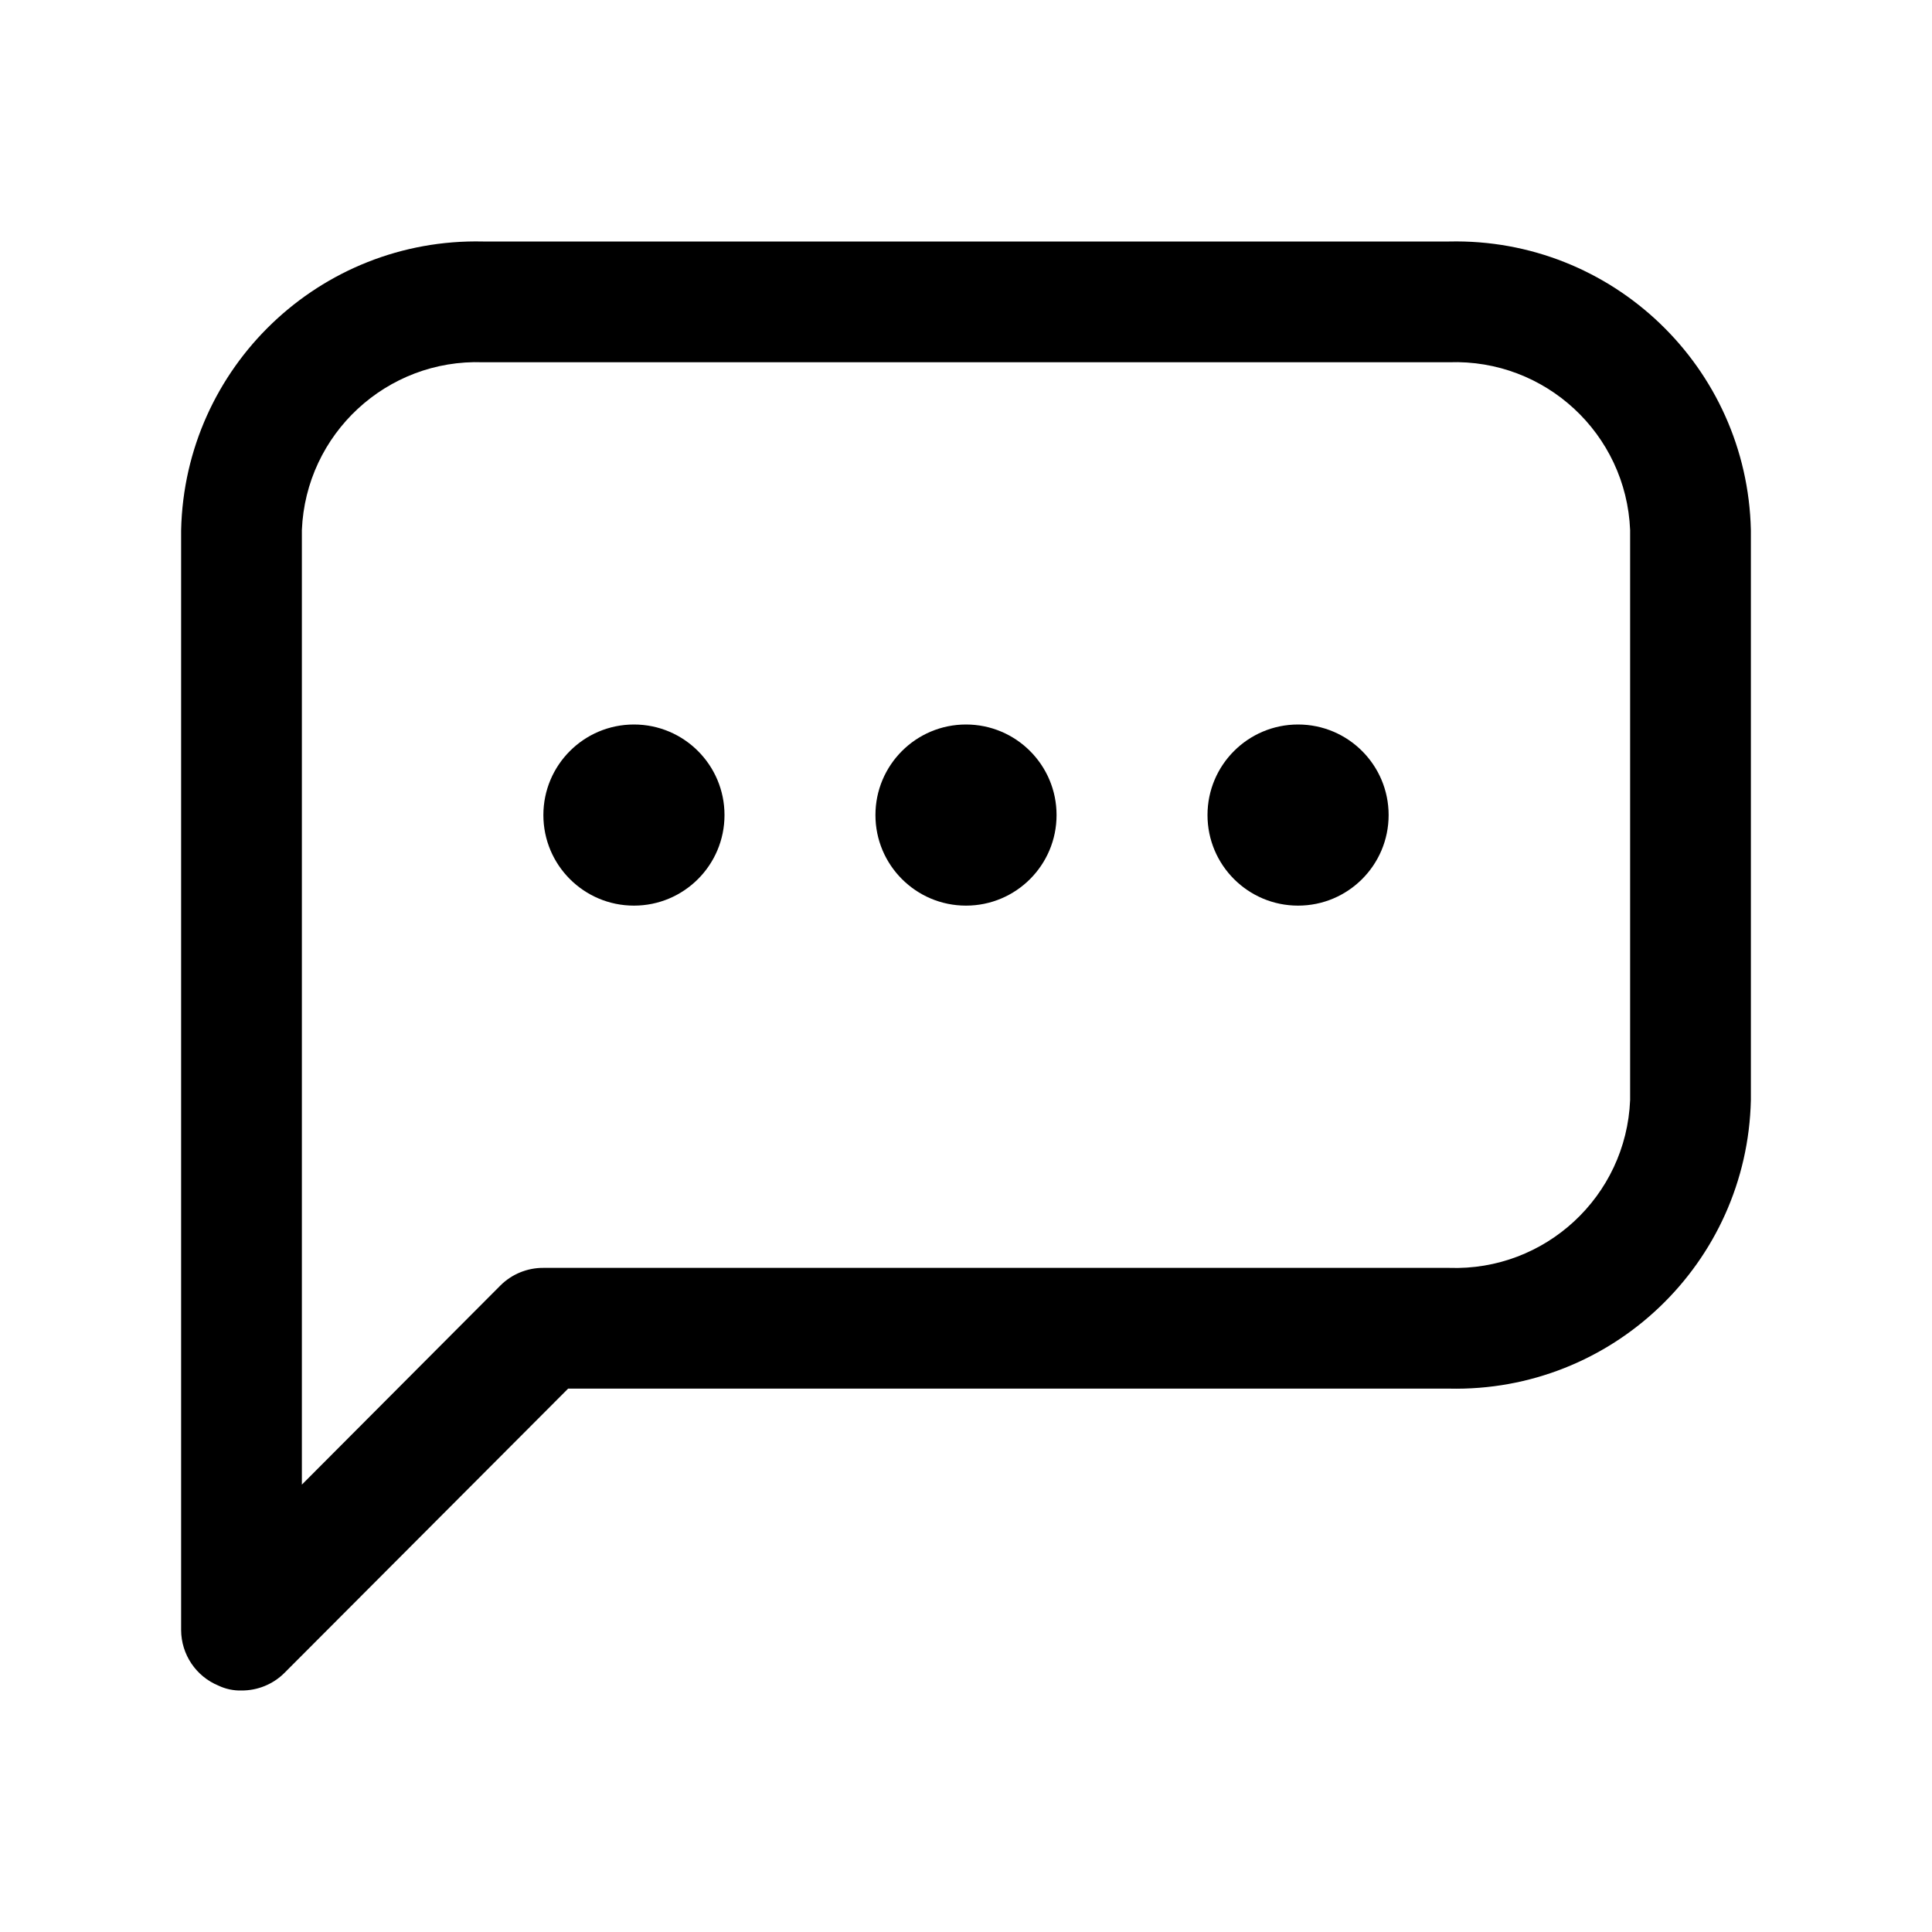
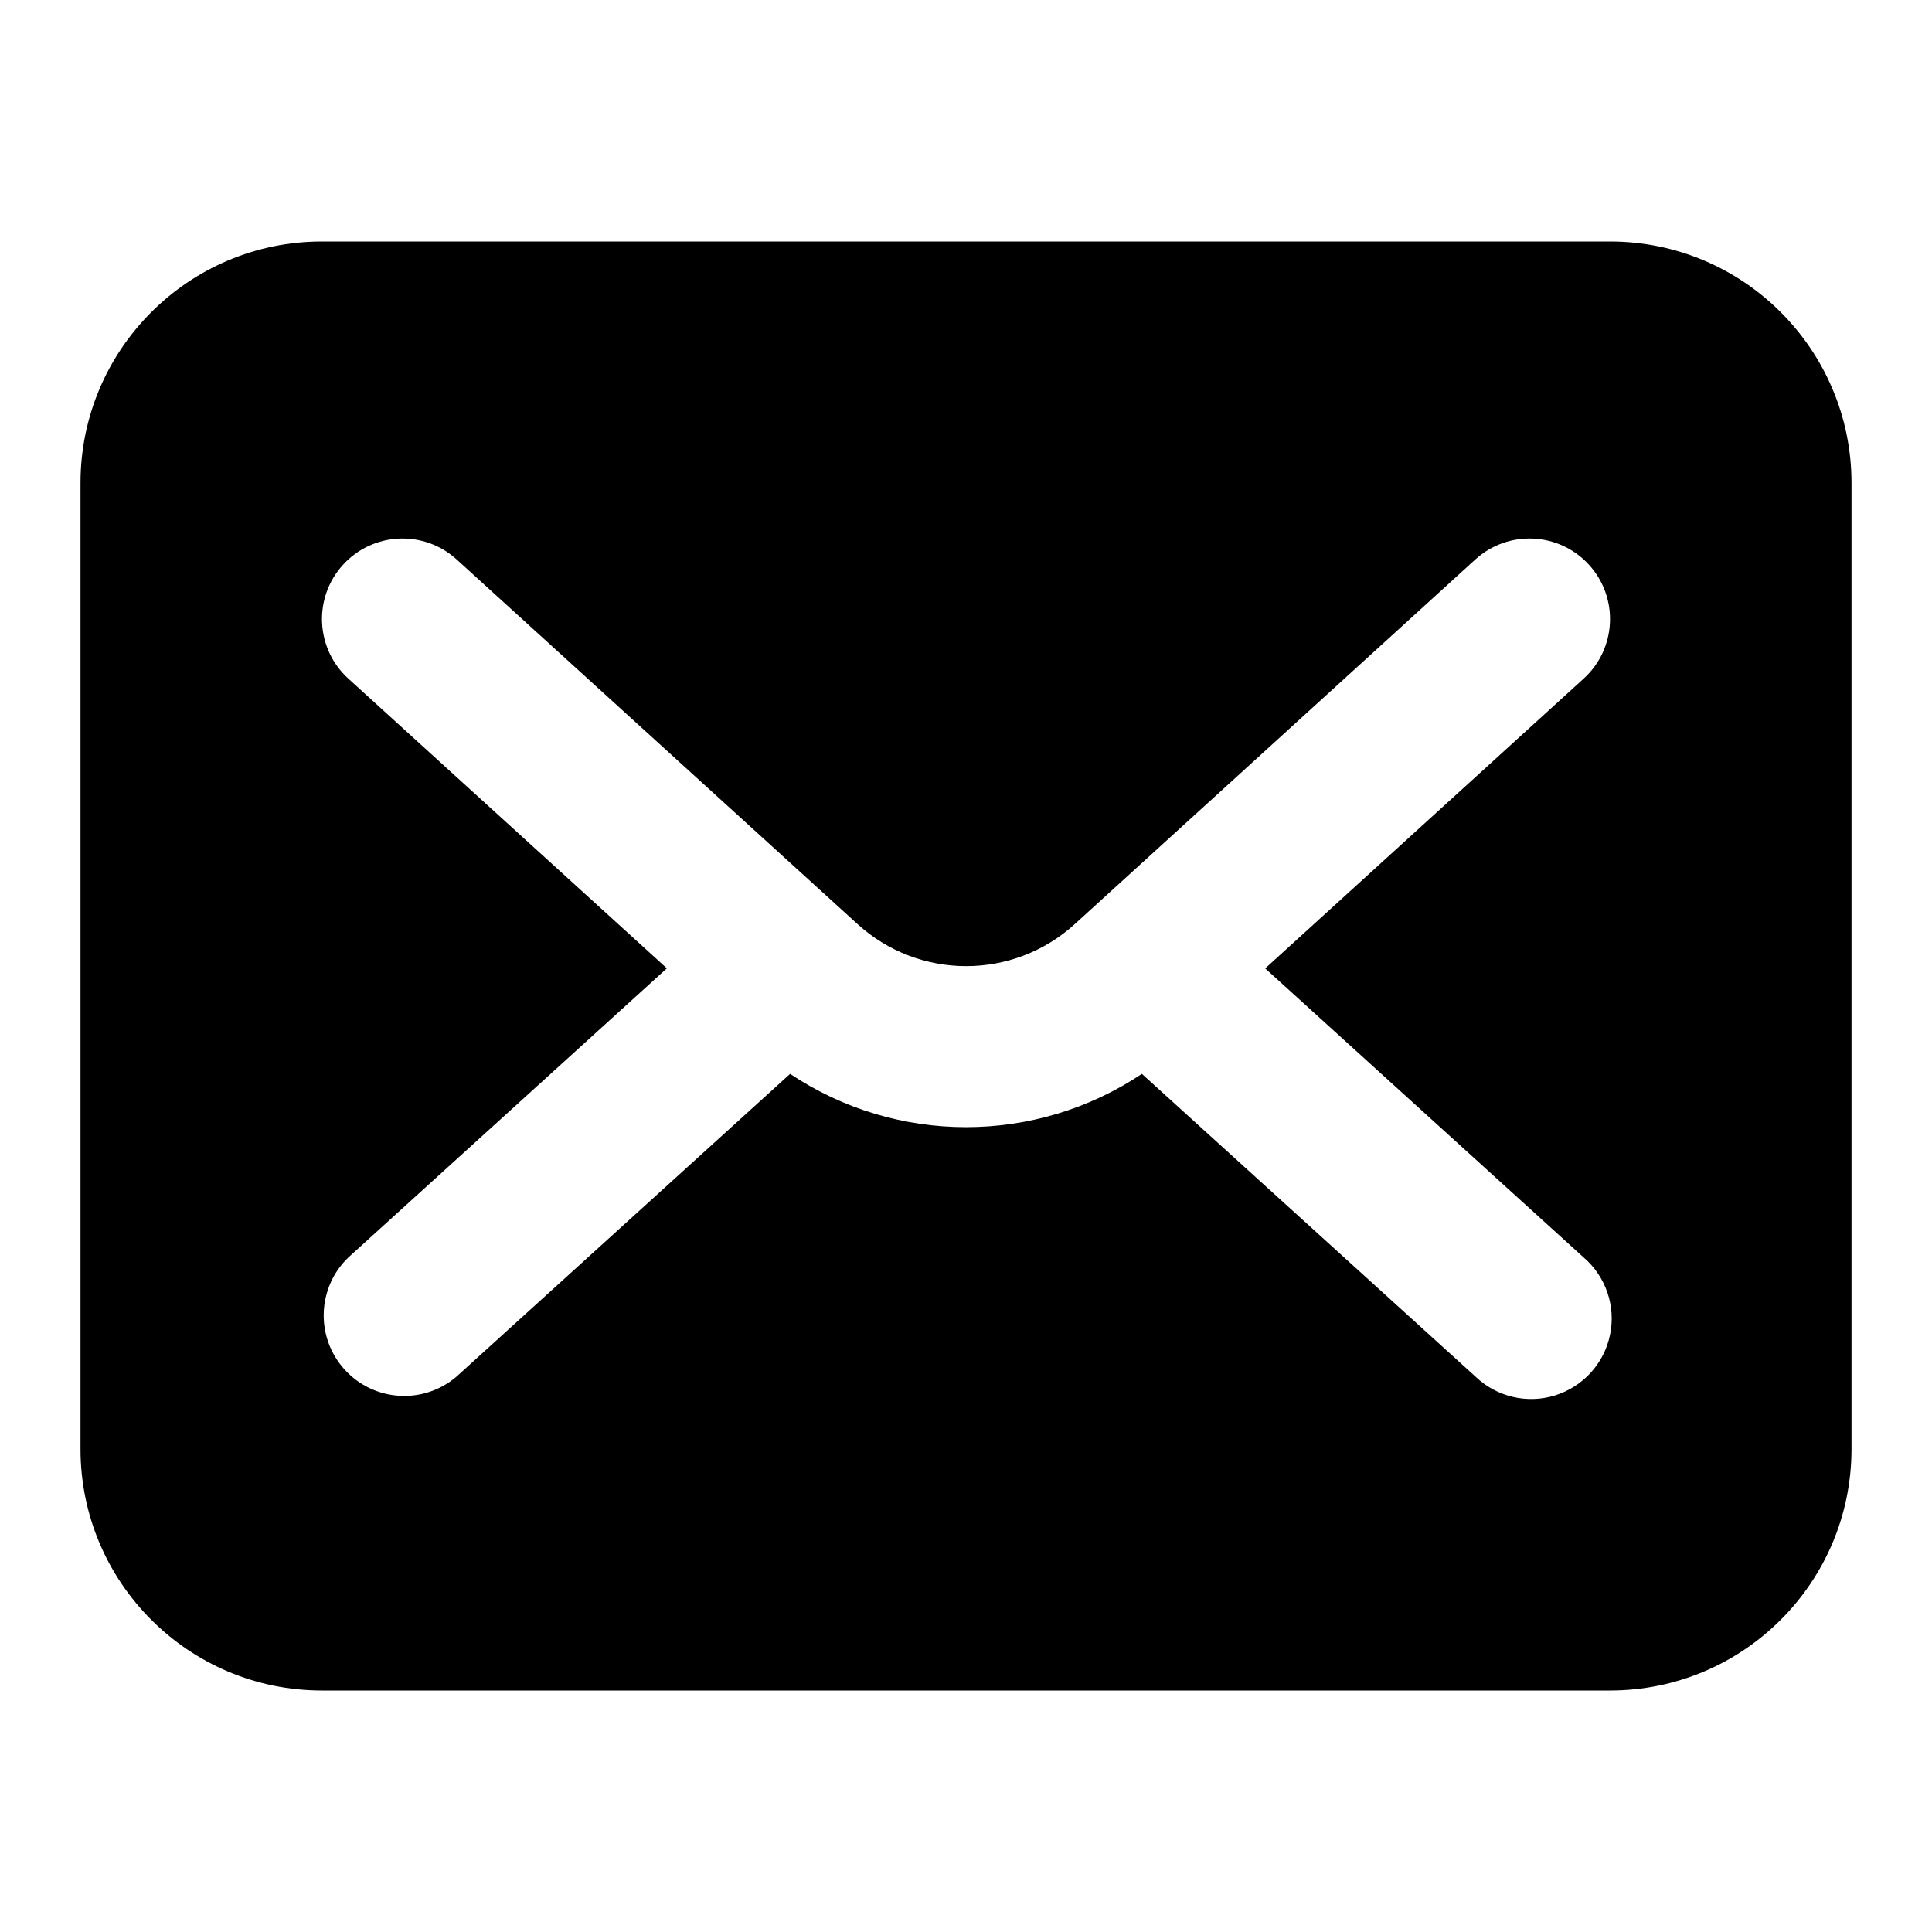
- <svg xmlns="http://www.w3.org/2000/svg" viewBox="0 0 32 32">
-   <defs>
-     <style>.cls-1{fill:none;}</style>
-   </defs>
-   <g data-name="Layer 2" id="Layer_2">
-     <path d="M4,28a.84.84,0,0,1-.38-.08A1,1,0,0,1,3,27V8.78A4.89,4.89,0,0,1,8,4H24a4.89,4.89,0,0,1,5,4.78v9.44A4.89,4.89,0,0,1,24,23H9.41l-4.7,4.71A1,1,0,0,1,4,28ZM8,6A2.9,2.9,0,0,0,5,8.78V24.59l3.29-3.3A1,1,0,0,1,9,21H24a2.9,2.9,0,0,0,3-2.78V8.78A2.9,2.9,0,0,0,24,6Z" />
-     <circle cx="16" cy="13.5" r="1.5" />
-     <circle cx="21.5" cy="13.5" r="1.5" />
-     <circle cx="10.5" cy="13.5" r="1.5" />
-   </g>
-   <g id="frame">
-     <rect class="cls-1" height="32" width="32" />
-   </g>
+ <svg xmlns="http://www.w3.org/2000/svg" viewBox="0 0 24 24">
+   <path d="M20 3H4a3 3 0 0 0-3 3v12a3 3 0 0 0 3 3h16a3 3 0 0 0 3-3V6a3 3 0 0 0-3-3Zm-.328 12.62a1 1 0 1 1-1.344 1.48l-4.143-3.76a3.937 3.937 0 0 1-4.37 0L5.672 17.1a1 1 0 0 1-1.344-1.48l3.956-3.591L4.327 8.43a1 1 0 1 1 1.346-1.48l4.979 4.529a2.005 2.005 0 0 0 2.7 0l4.975-4.529a1 1 0 0 1 1.346 1.48l-3.956 3.6Z" />
</svg>
